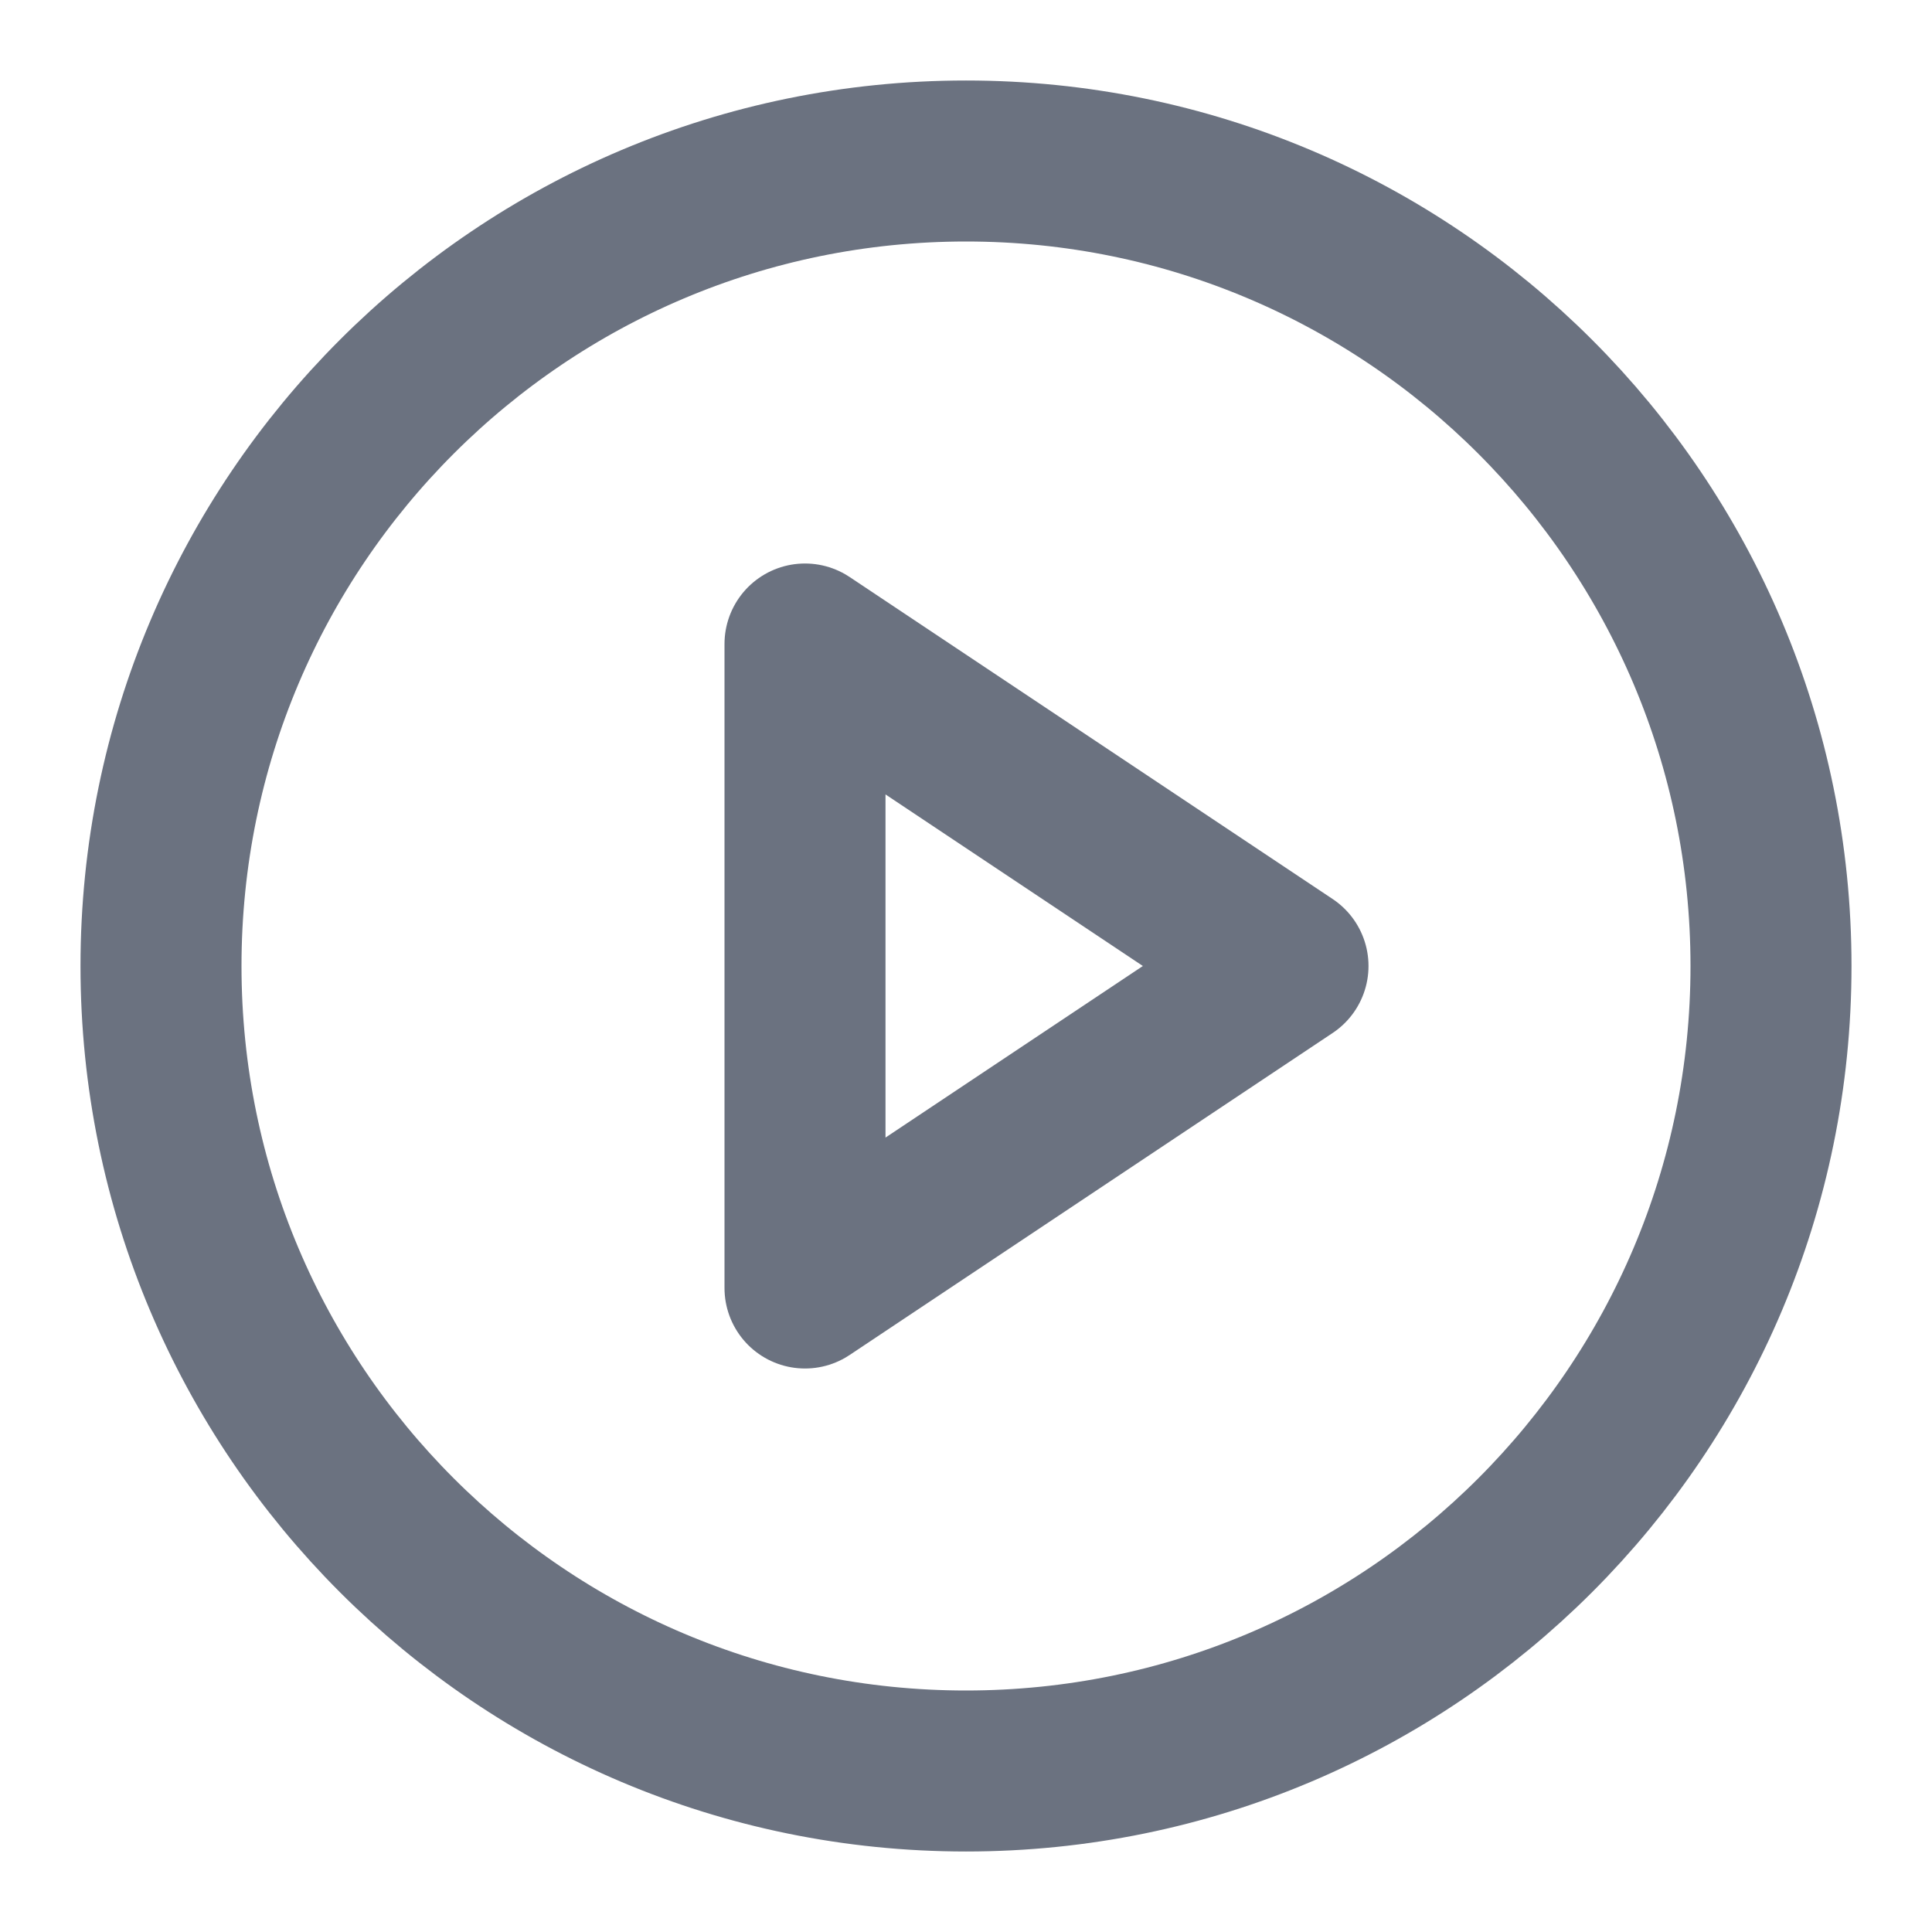
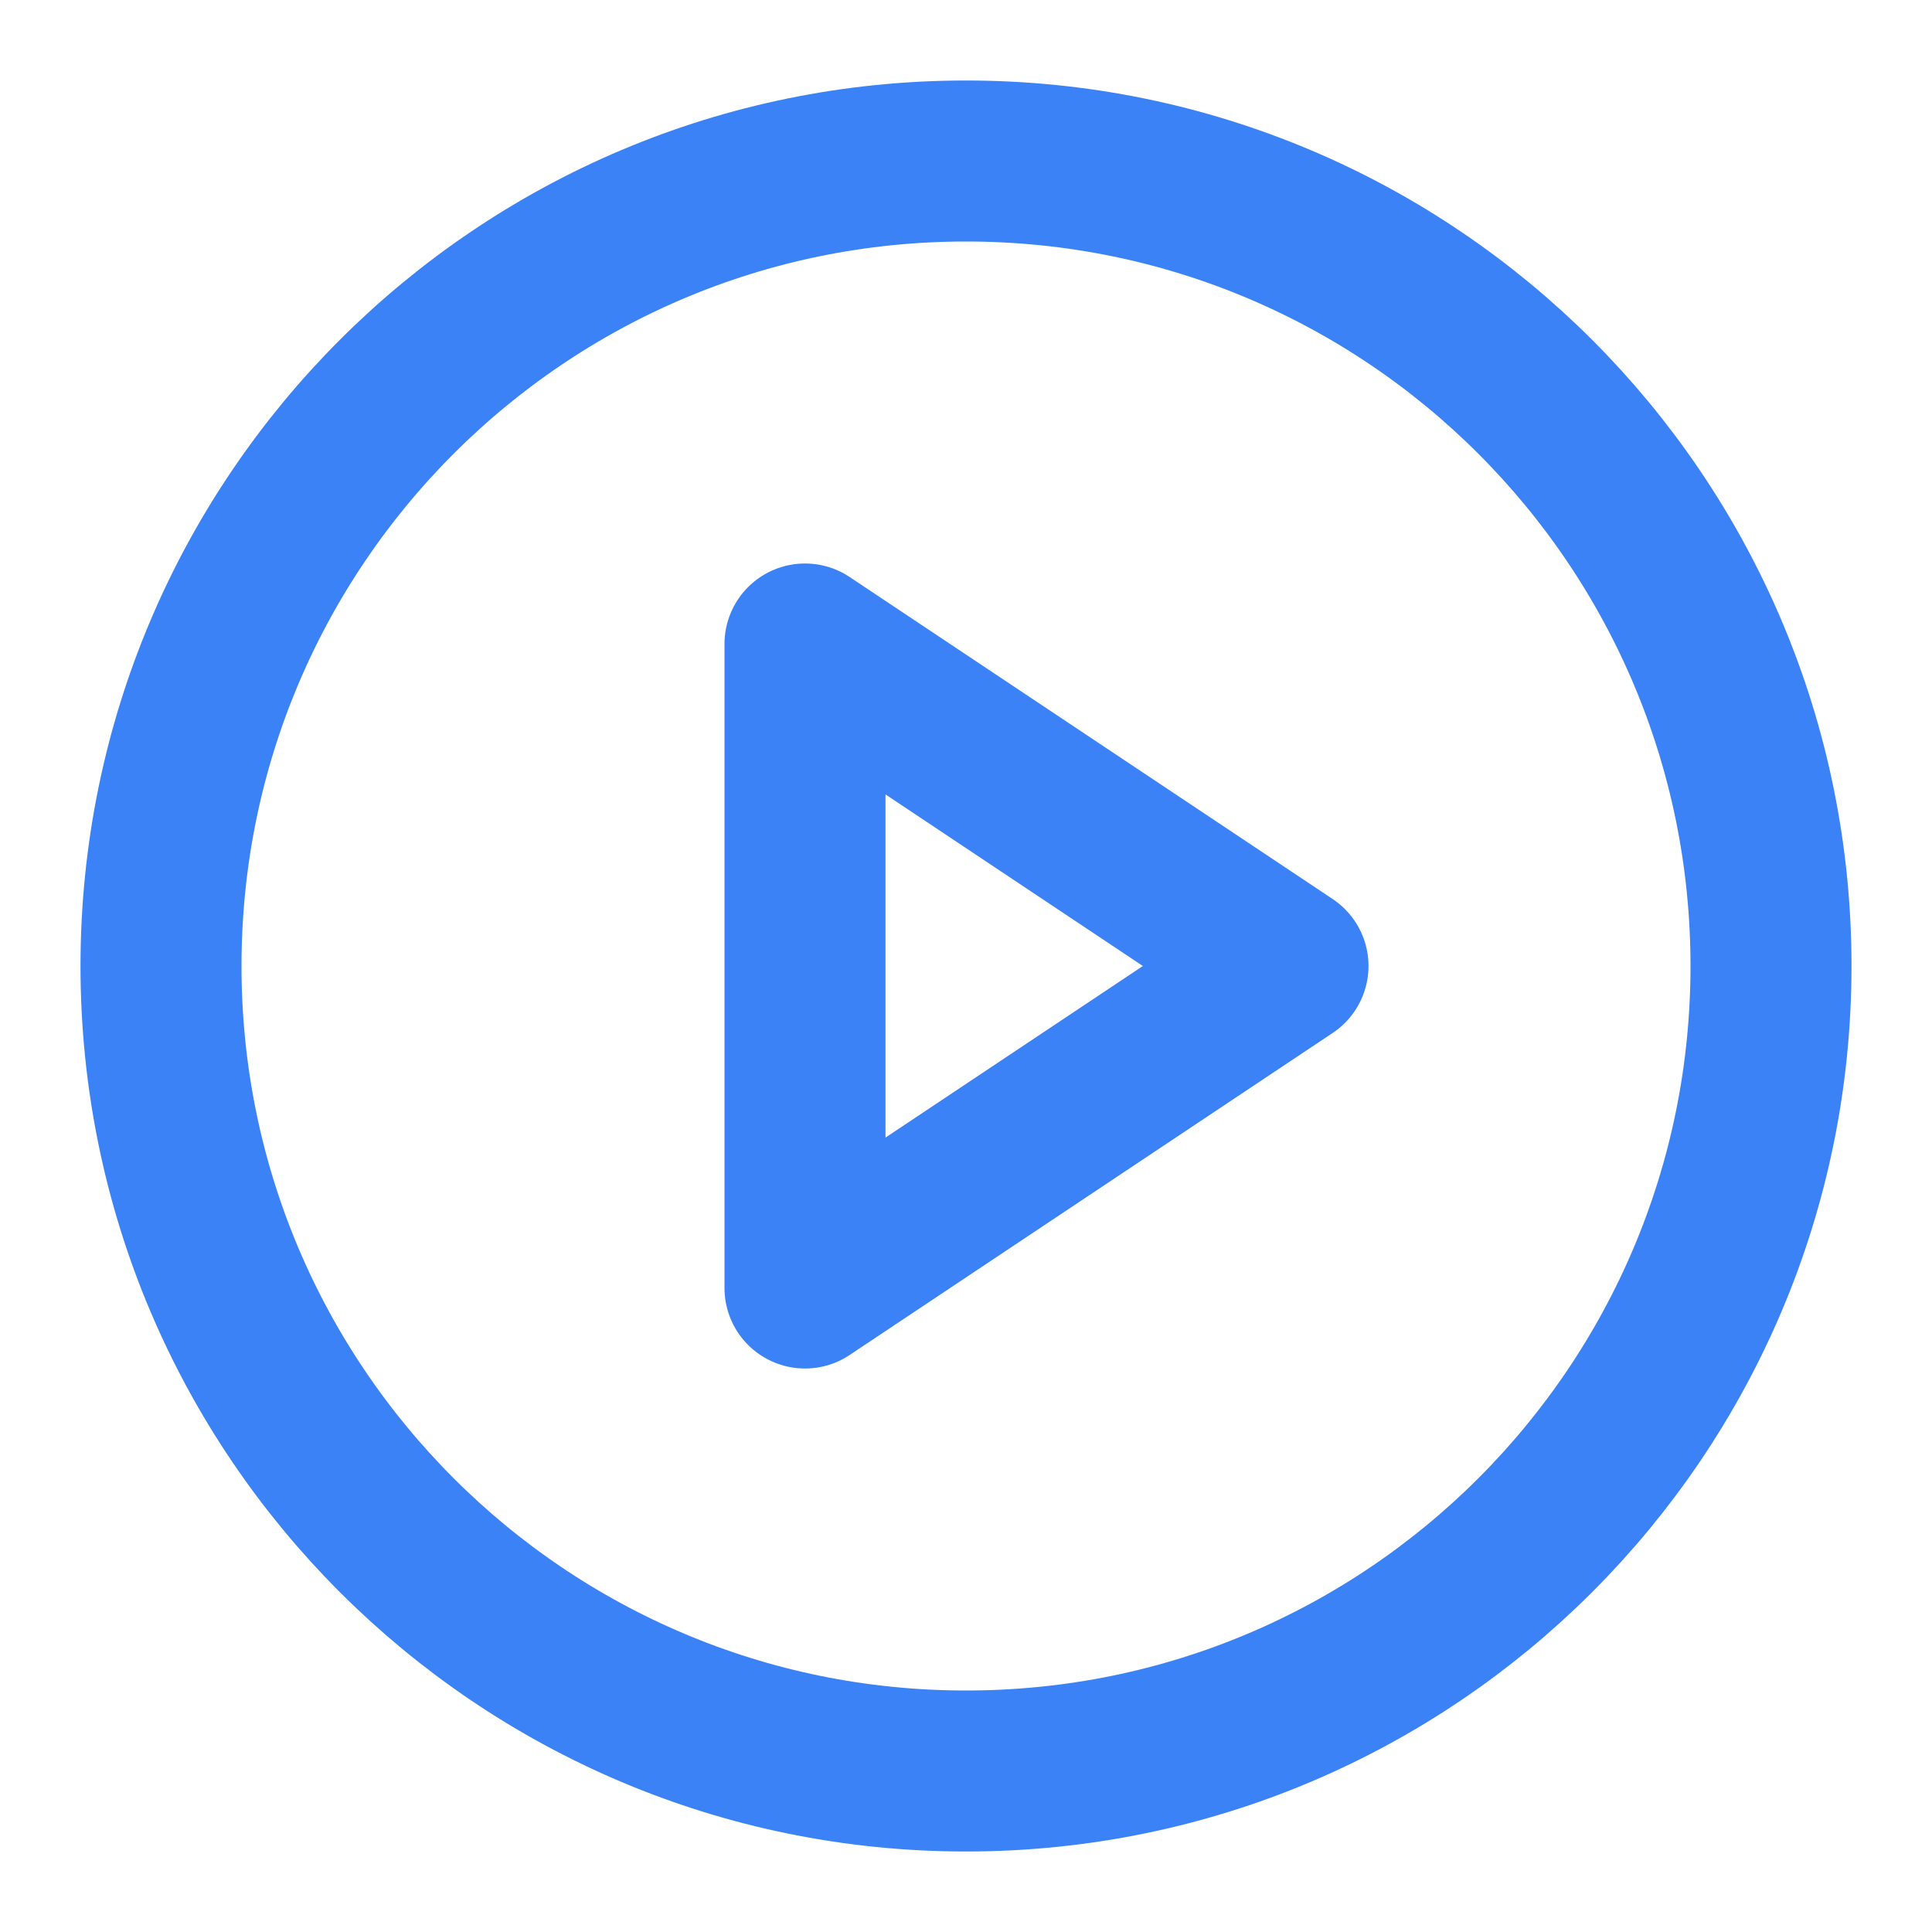
<svg xmlns="http://www.w3.org/2000/svg" width="24" height="24" fill="none" viewBox="0 0 24 24">
-   <path stroke="#6b7280" stroke-linecap="round" stroke-linejoin="round" stroke-width="2" d="M12 22c5.523 0 10-4.477 10-10S17.523 2 12 2 2 6.477 2 12s4.477 10 10 10" />
-   <path stroke="#6b7280" stroke-linecap="round" stroke-linejoin="round" stroke-width="2" d="m10 8 6 4-6 4z" />
+   <path stroke="#3b82f6" stroke-linecap="round" stroke-linejoin="round" stroke-width="2" d="M12 22c5.523 0 10-4.477 10-10S17.523 2 12 2 2 6.477 2 12s4.477 10 10 10" />
+   <path stroke="#3b82f6" stroke-linecap="round" stroke-linejoin="round" stroke-width="2" d="m10 8 6 4-6 4z" />
</svg>
